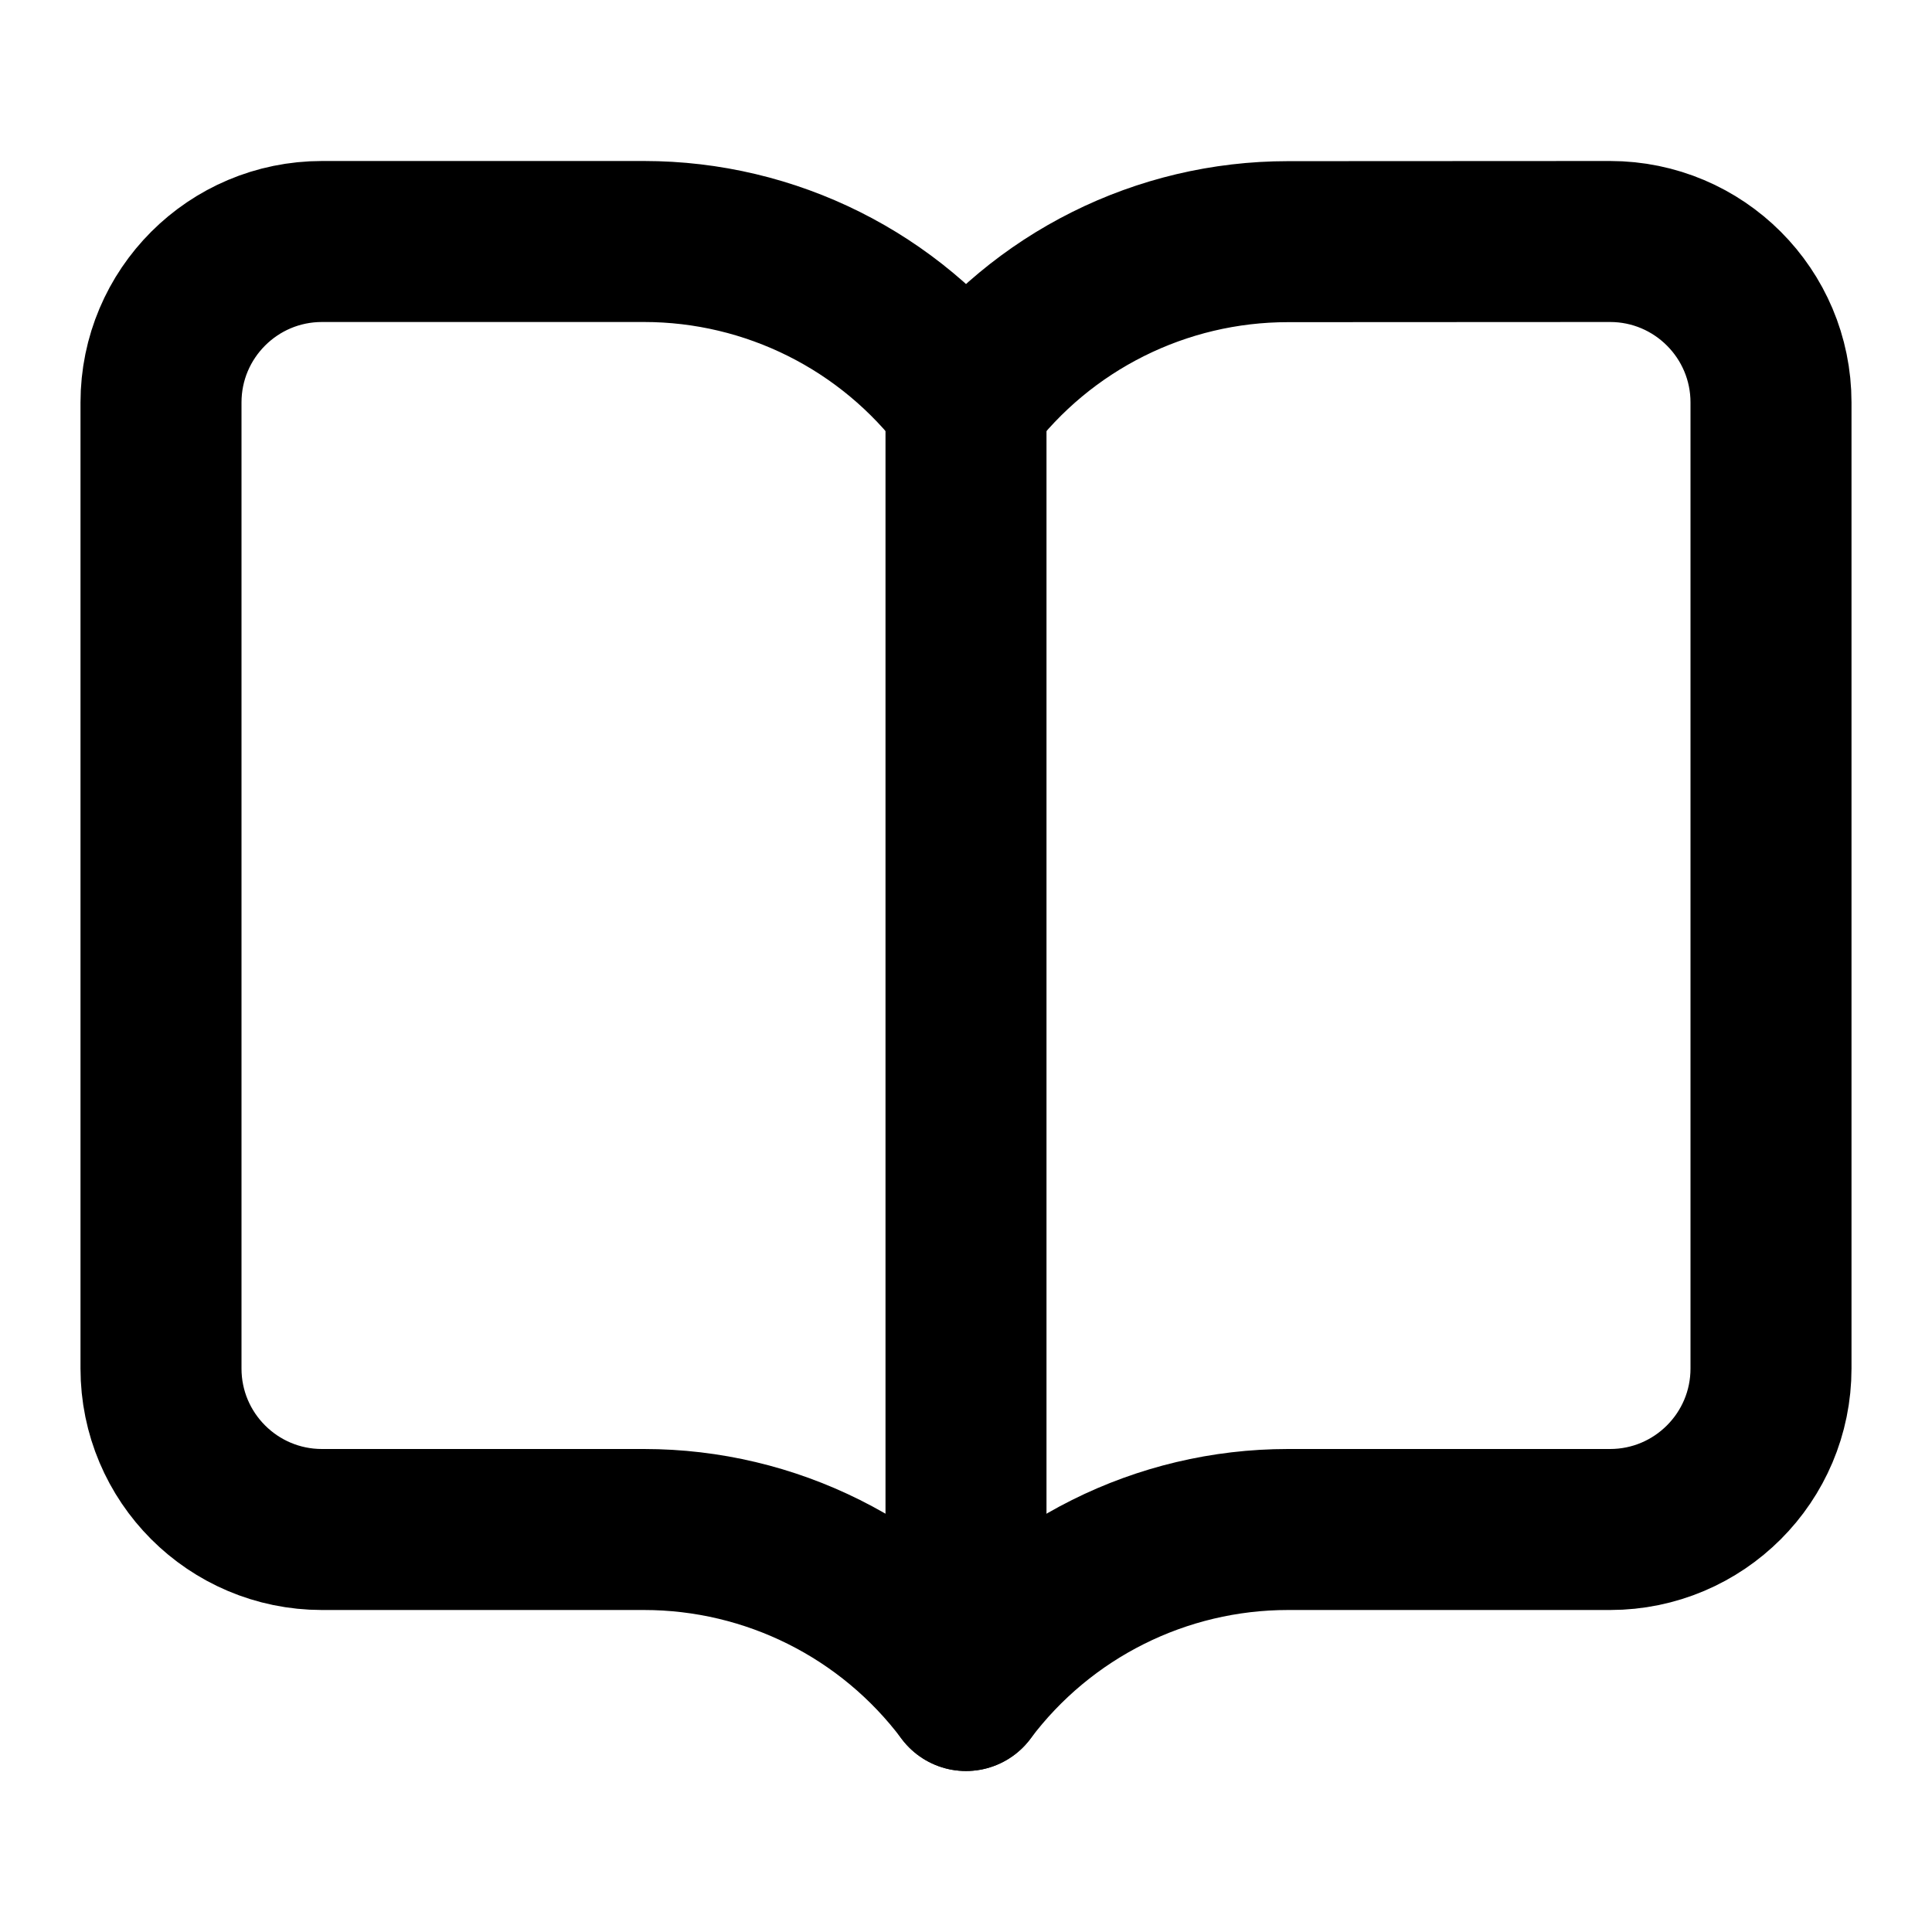
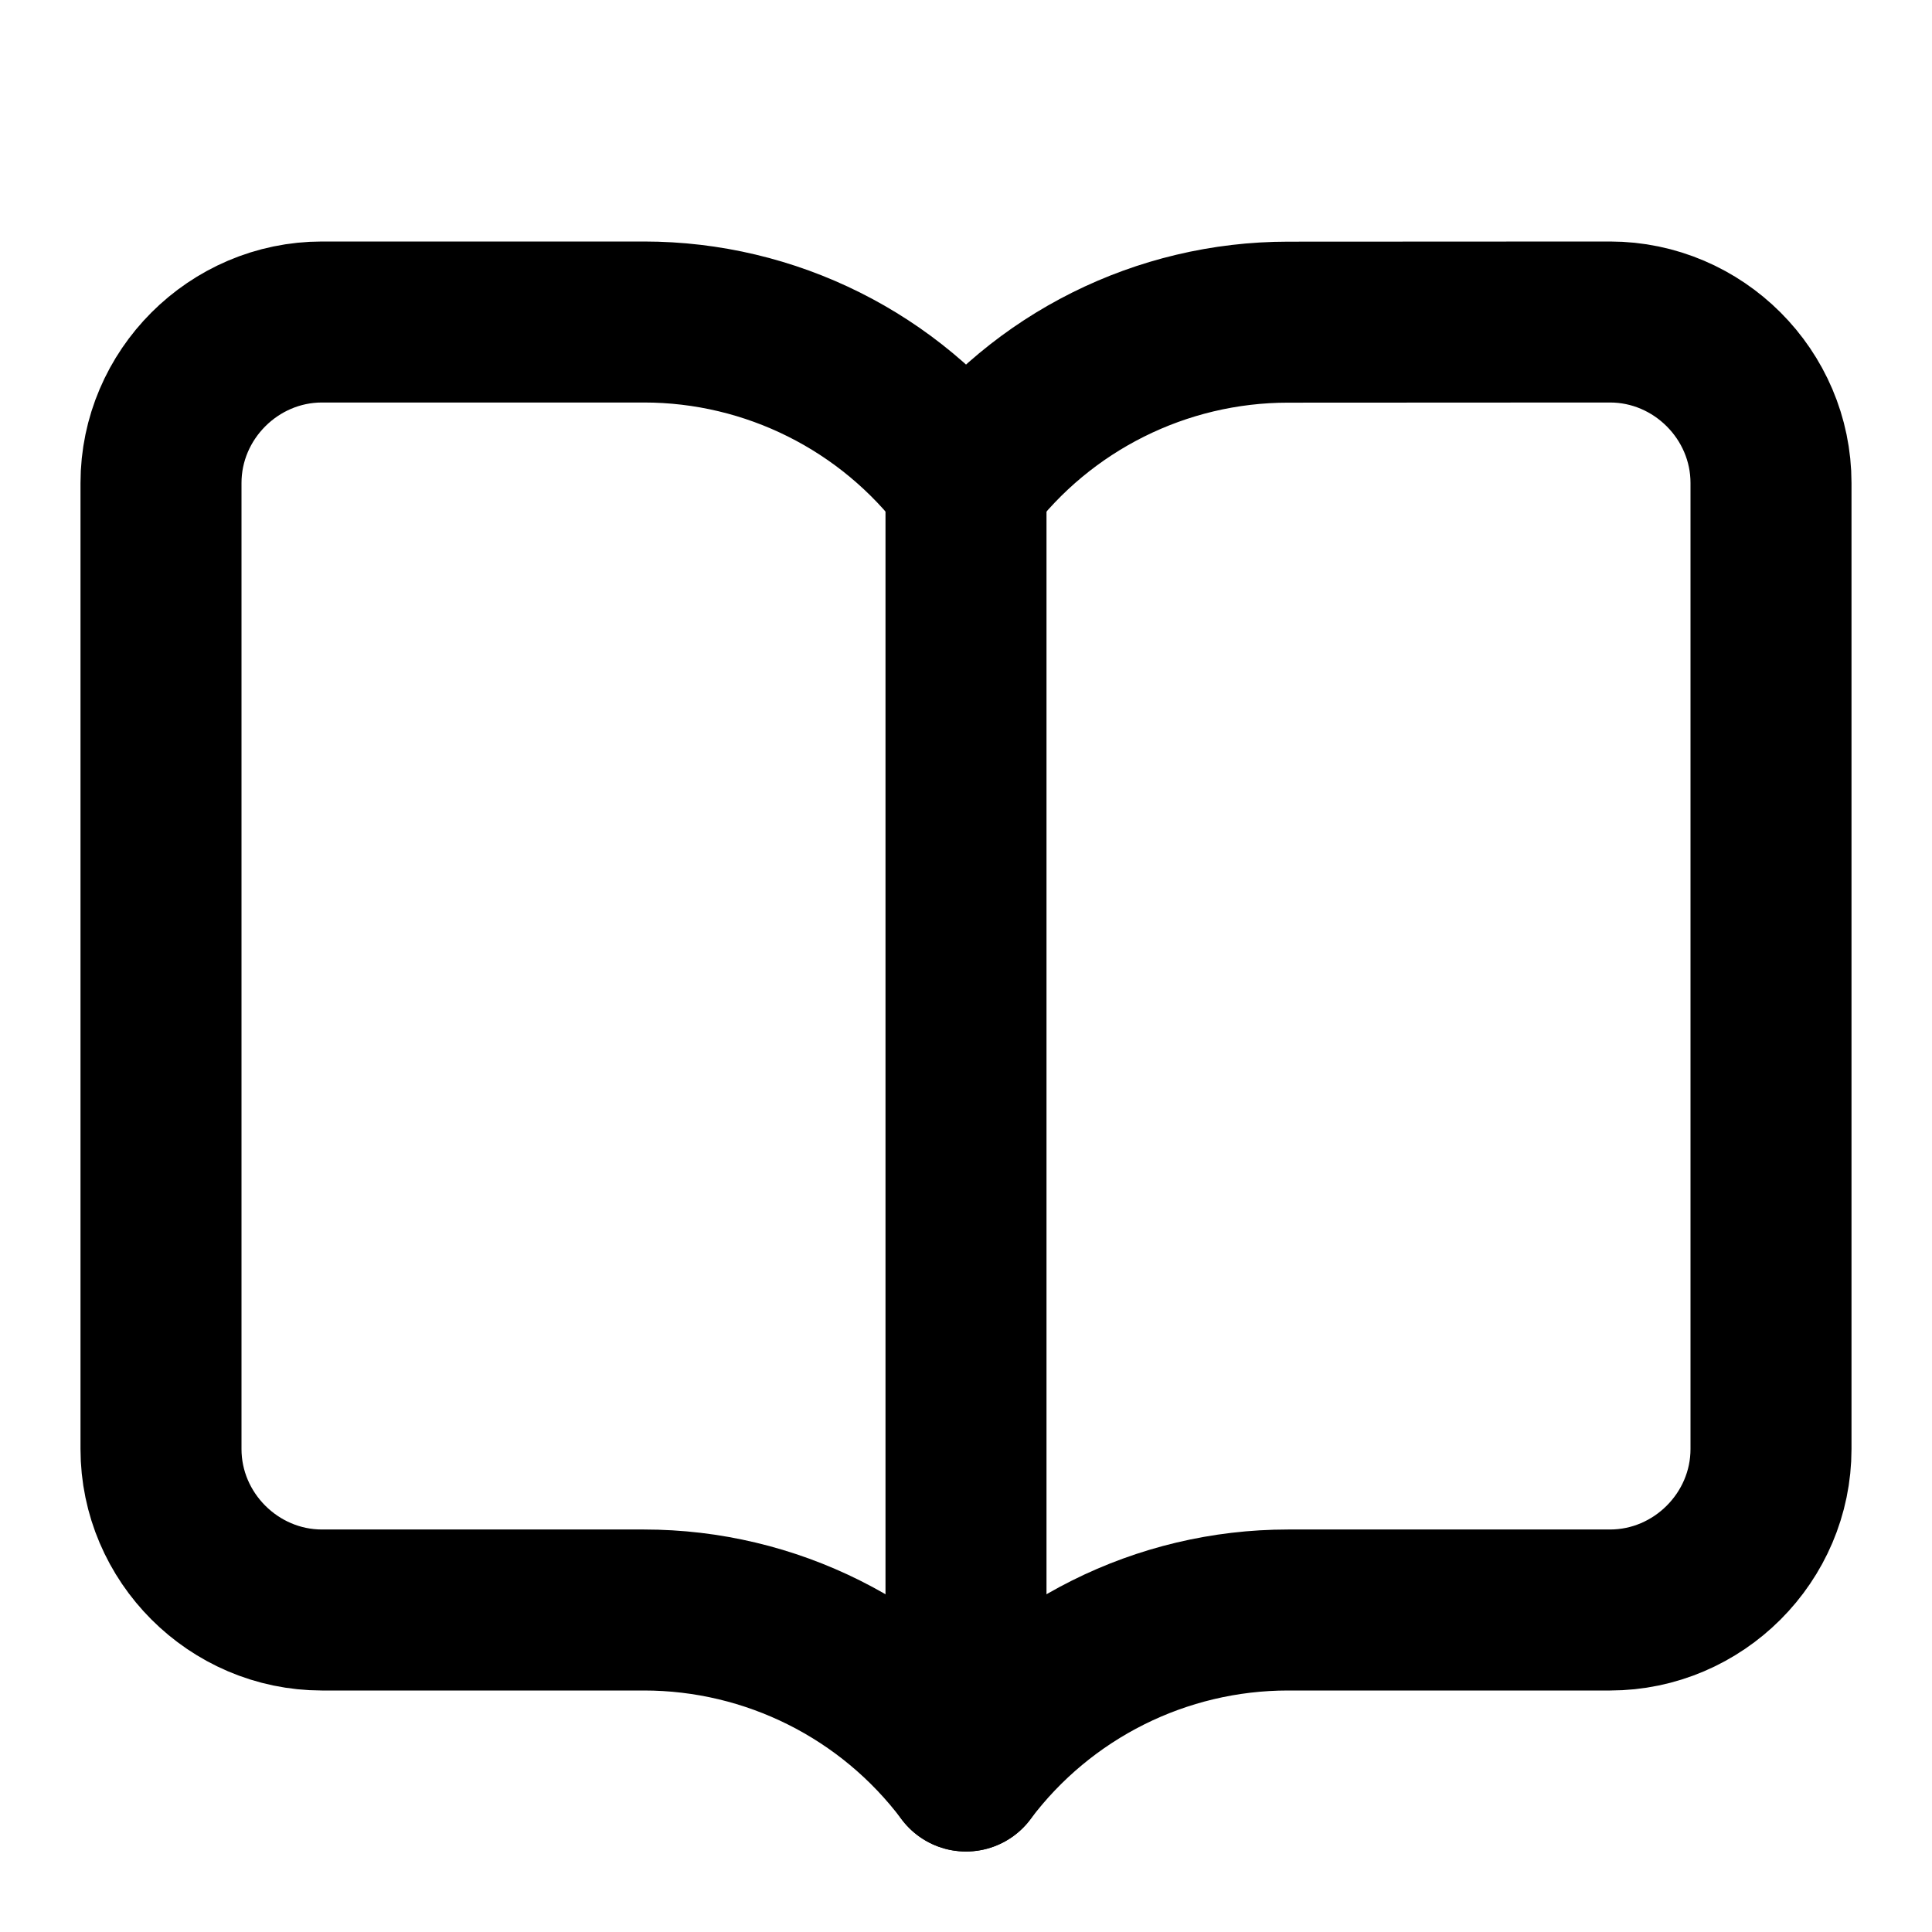
- <svg xmlns="http://www.w3.org/2000/svg" width="24" height="24" viewBox="0 0 24 24" fill="none" stroke="currentColor" stroke-width="2" stroke-linecap="round" stroke-linejoin="round" class="lucide lucide-book-open preview-icon">
-   <path d="M12 5v16" />
-   <path d="M20.001 19A2 2 0 0022 17V5a2 2 0 00-1.999-2L16 3.002A5 5 0 0012 5a5 5 0 00-4-2H4a2 2 0 00-2 2v12a2 2 0 001.999 2H8a5 5 0 014 2 5 5 0 014-2z" />
+ <svg xmlns="http://www.w3.org/2000/svg" width="100%" height="100%" viewBox="0 0 24 24" version="1.1" xml:space="preserve" style="fill-rule:evenodd;clip-rule:evenodd;stroke-linecap:round;stroke-linejoin:round;">
+   <path d="M12,6L12,22" style="fill:none;fill-rule:nonzero;stroke:#000;stroke-width:2px;" />
+   <path d="M20.001,20C21.098,19.999 22,19.097 22,18L22,6C22,4.903 21.098,4.001 20.001,4L16,4.002C14.428,4.002 12.944,4.743 12,6C11.056,4.742 9.573,4 8,4L4,4C2.903,4 2,4.903 2,6L2,18C2,19.097 2.902,19.999 3.999,20L8,20C9.573,20 11.056,20.742 12,22C12.944,20.742 14.427,20 16,20L20.001,20Z" style="fill:none;fill-rule:nonzero;stroke:#000;stroke-width:2px;" />
</svg>
